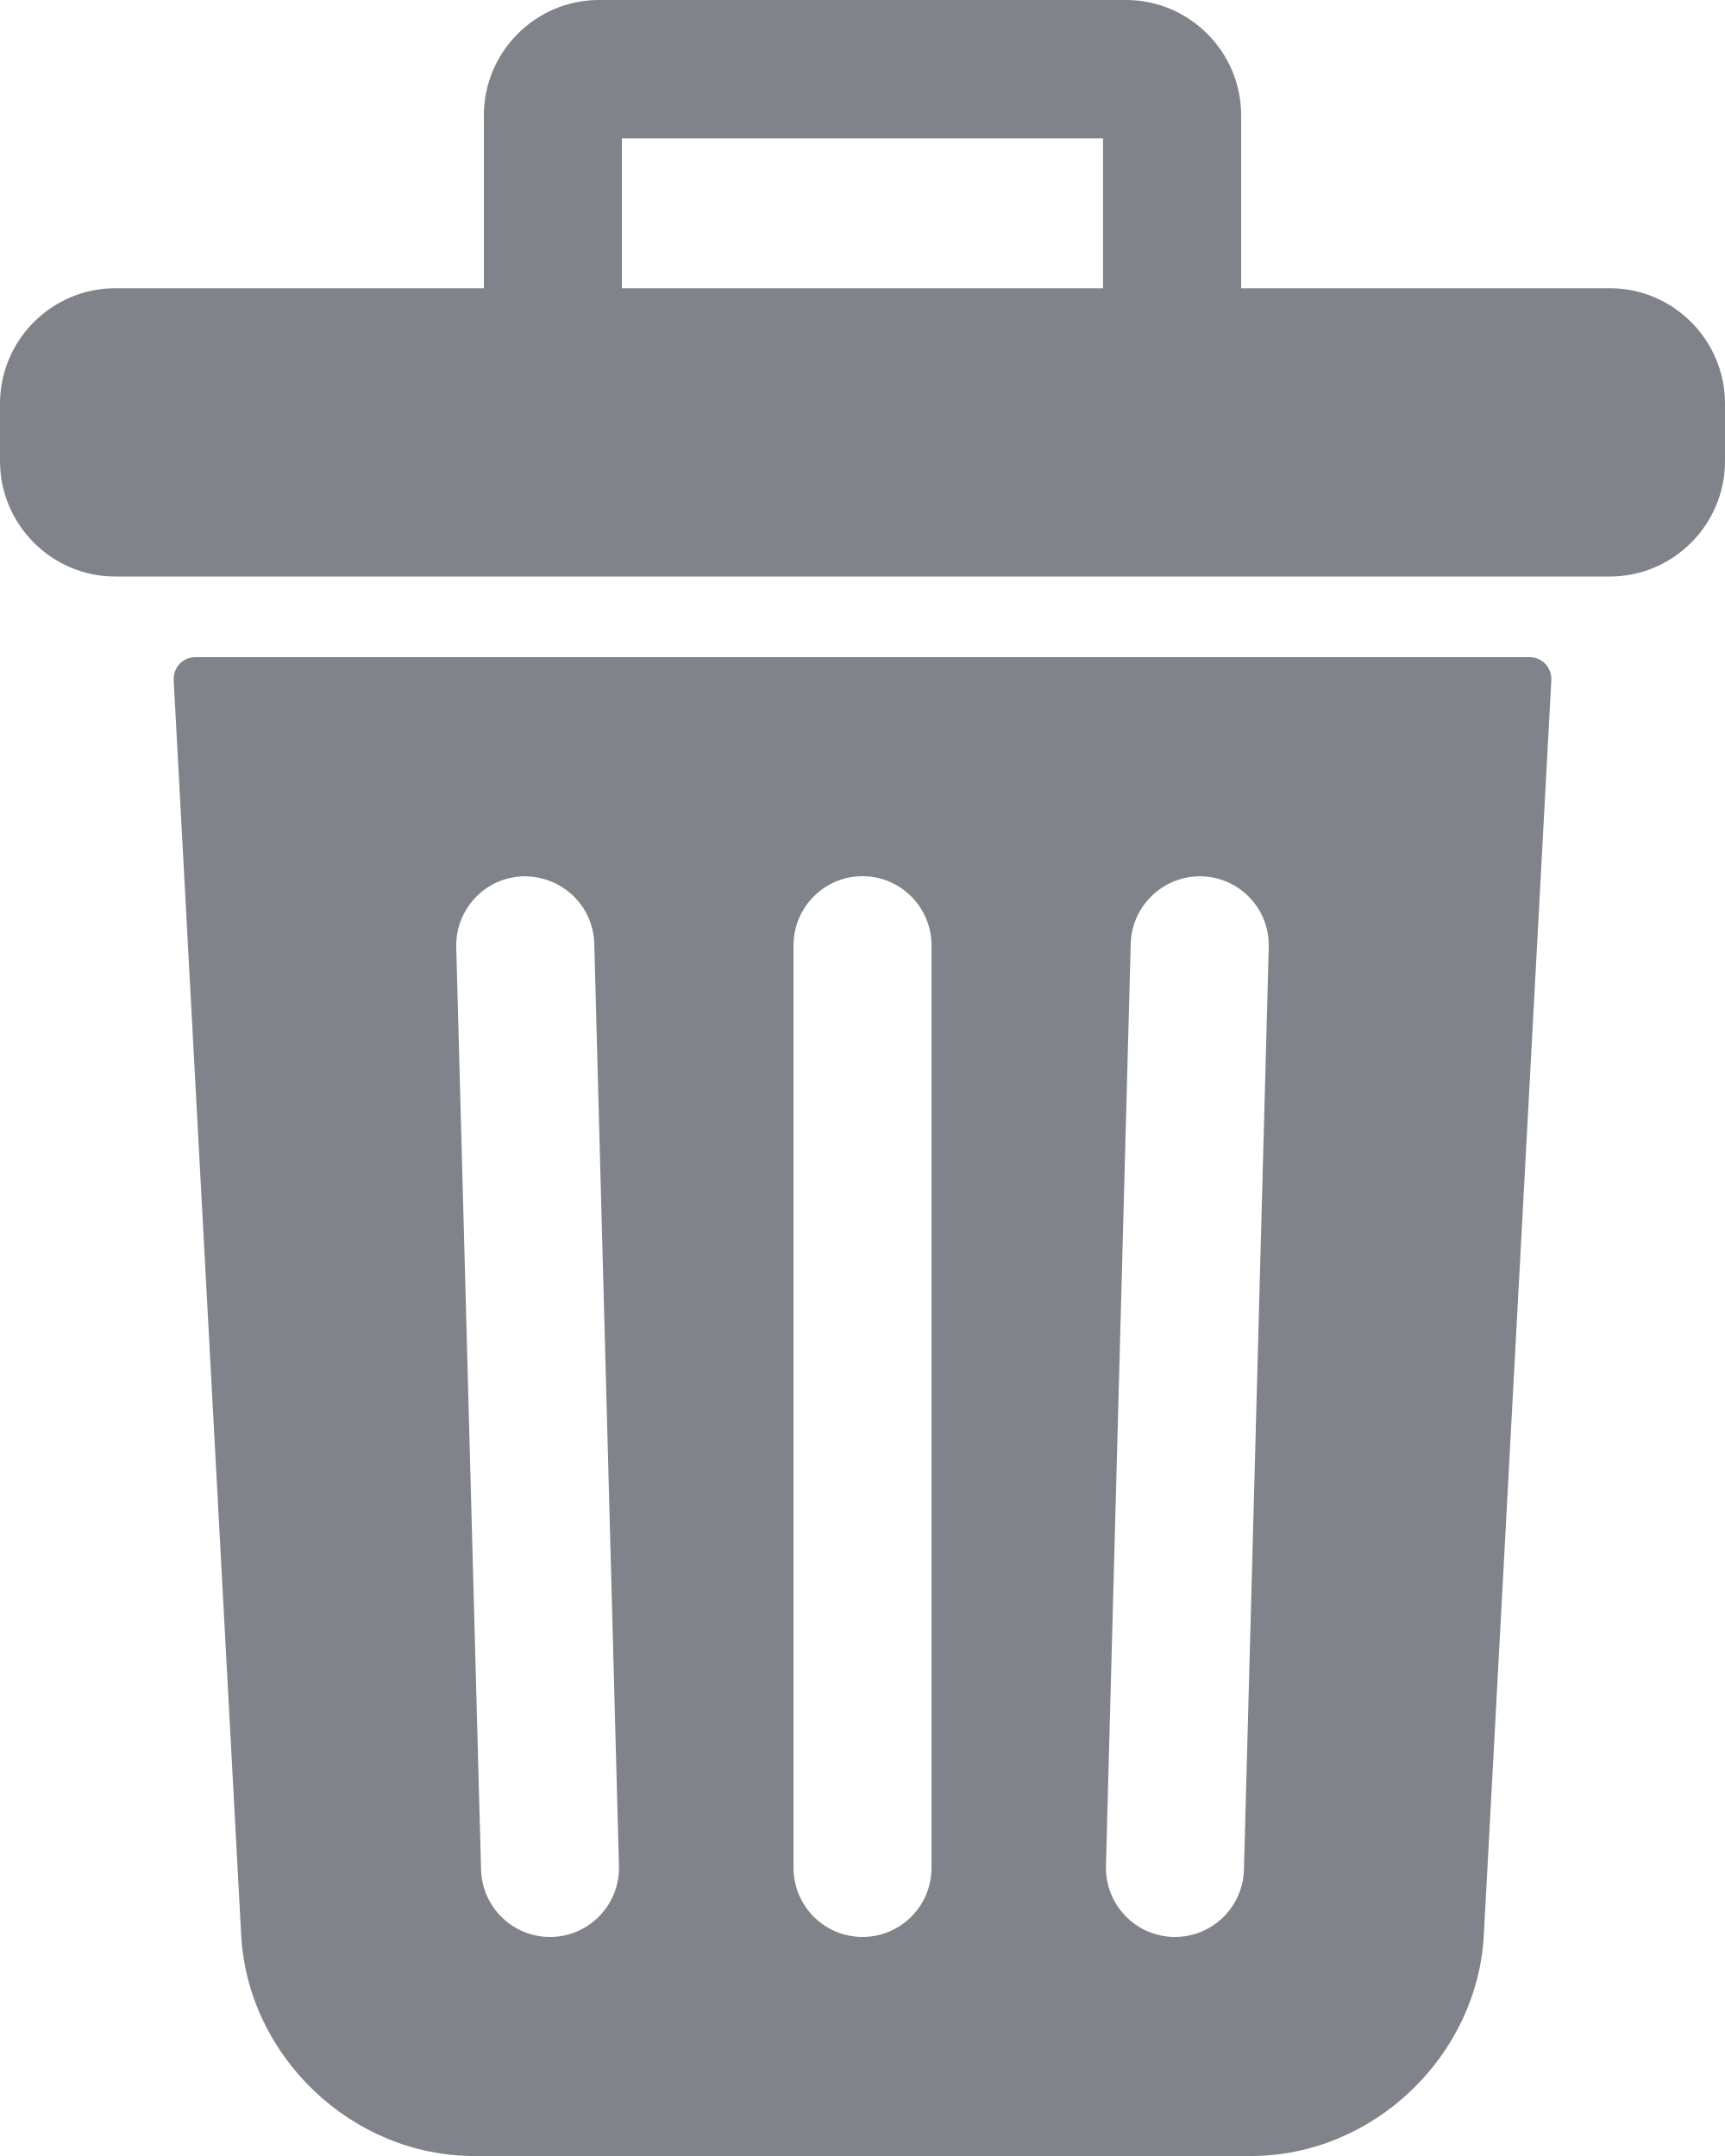
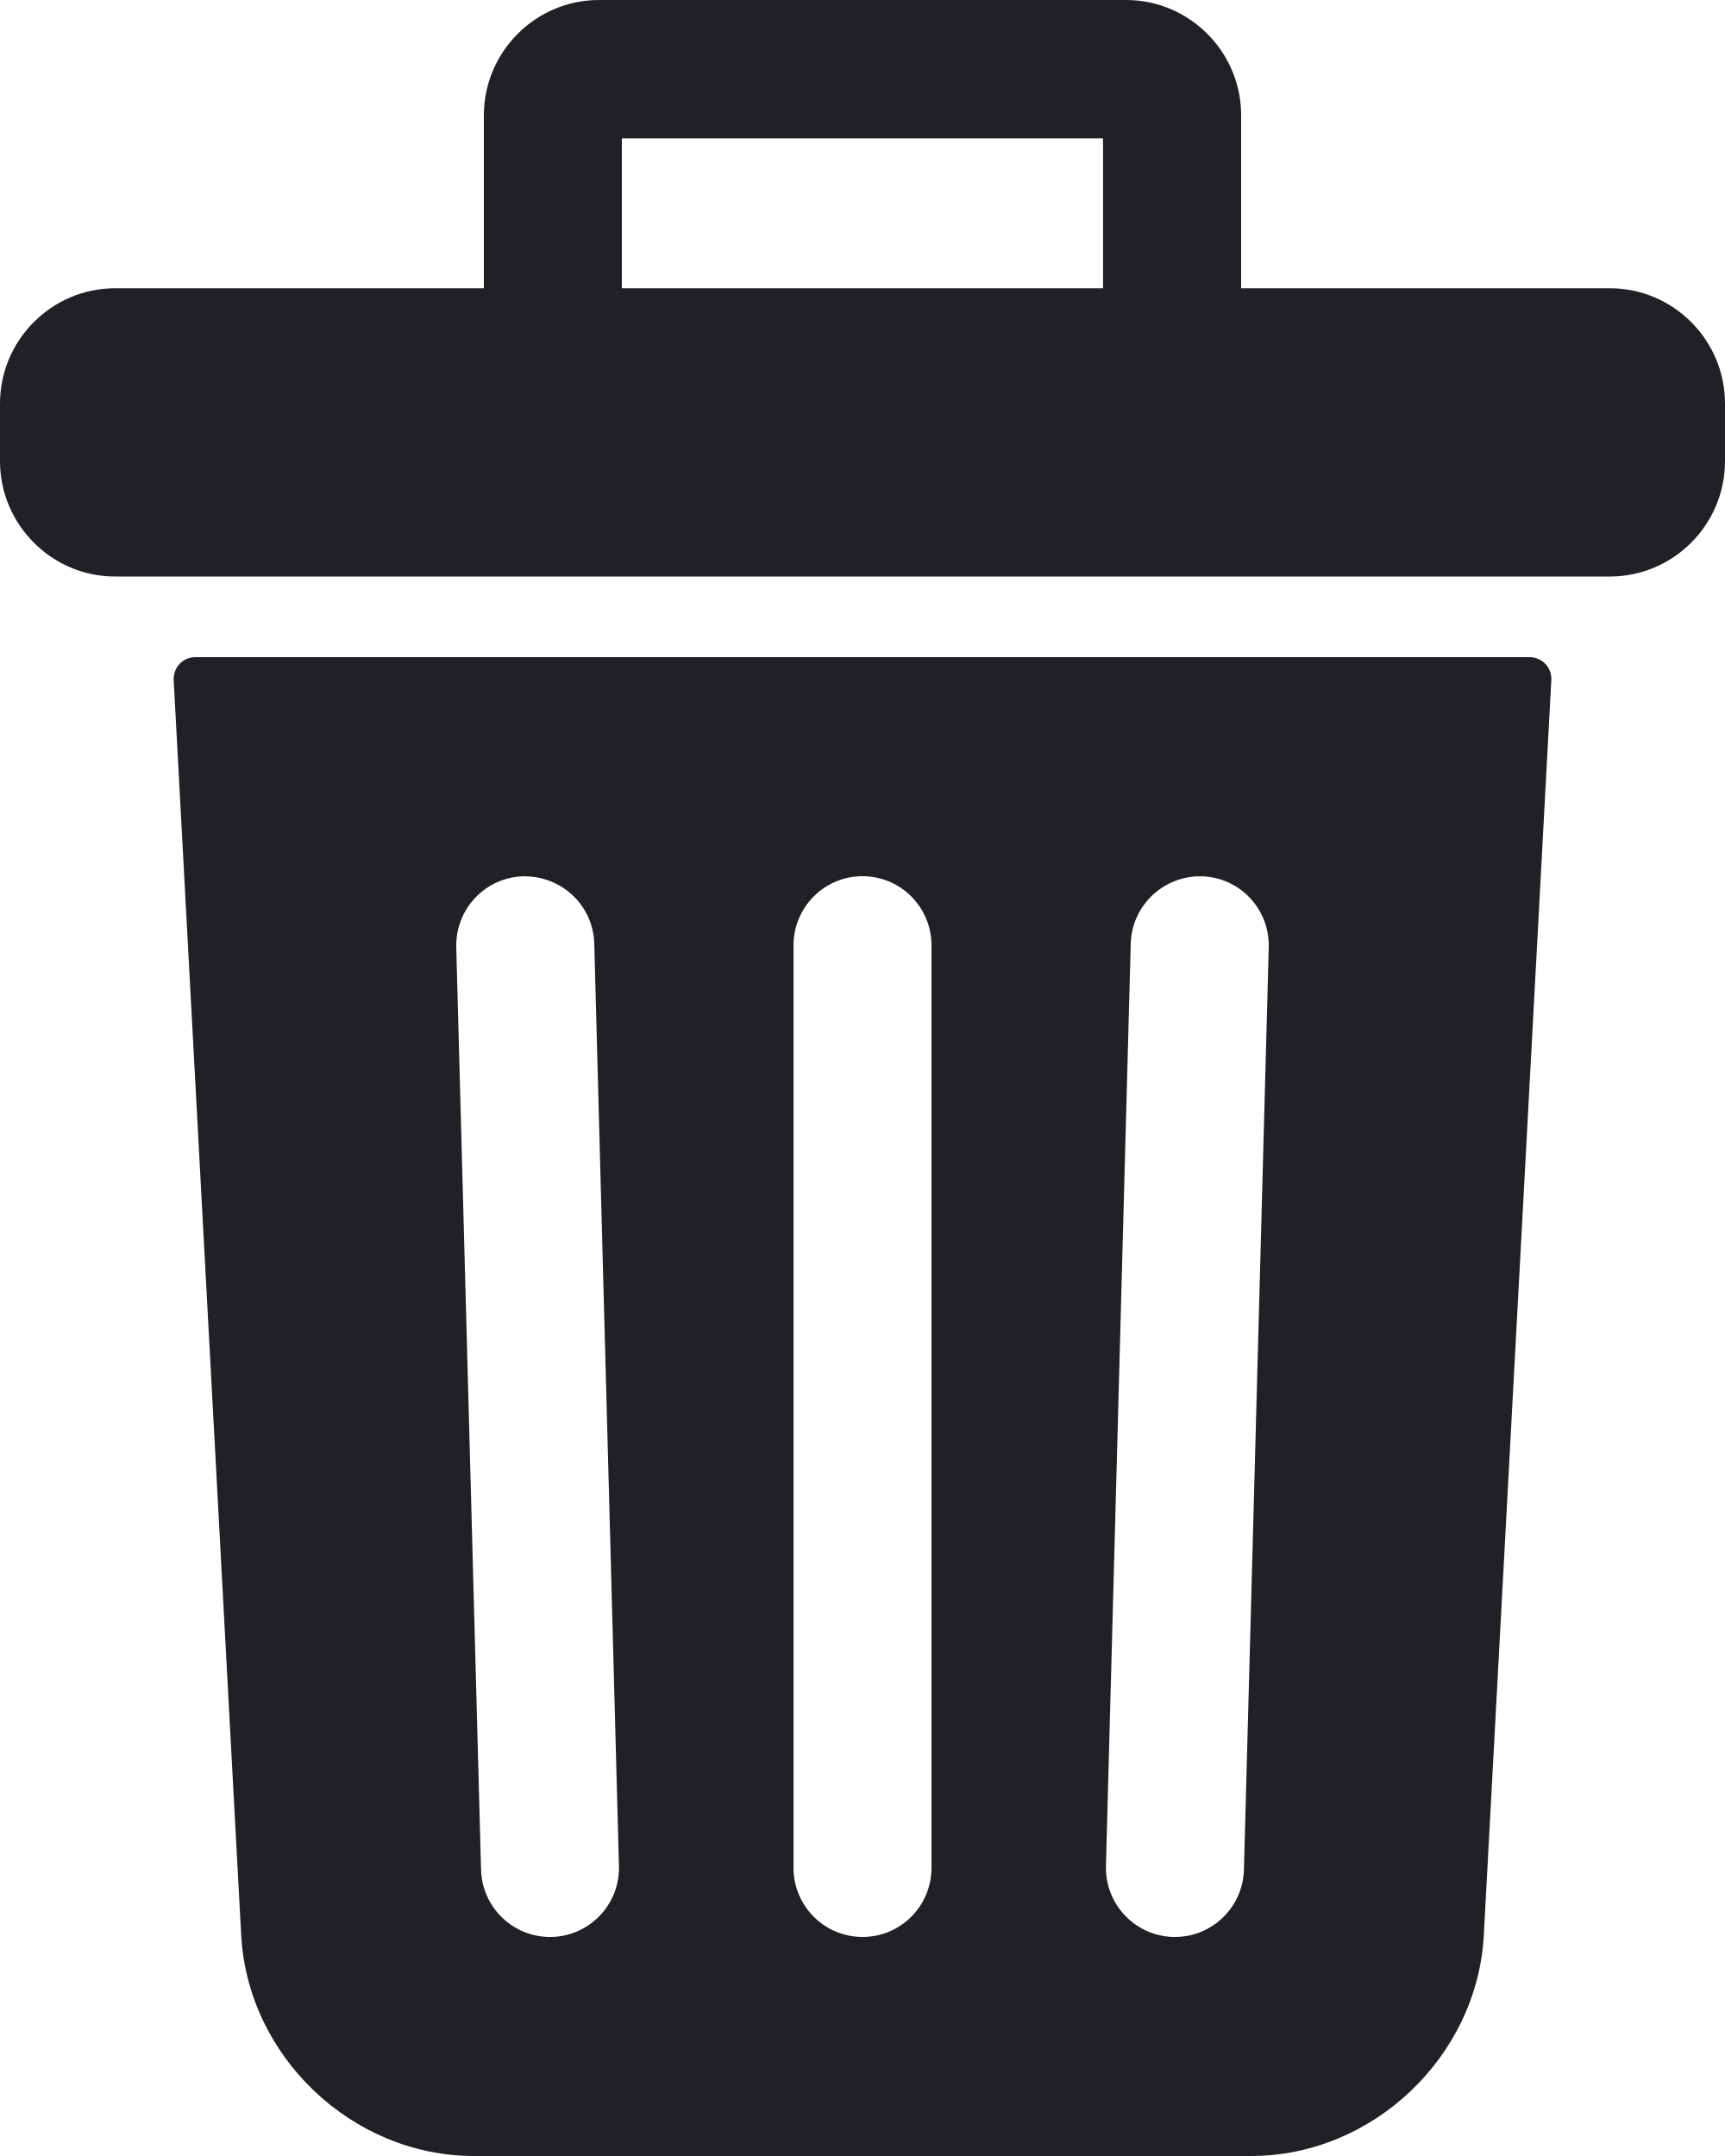
<svg xmlns="http://www.w3.org/2000/svg" width="16px" height="20px" viewBox="0 0 16 20" version="1.1">
  <g stroke="none" stroke-width="1" fill="none" fill-rule="evenodd">
-     <path fill="#80848A" fill-rule="nonzero" d="M14.187,6.096 L1.813,6.096 C1.695,6.096 1.605,6.192 1.611,6.31 L2.237,17.95 C2.297,19.078 3.268,20 4.395,20 L11.605,20 C12.732,20 13.703,19.078 13.763,17.95 L14.389,6.31 C14.395,6.192 14.304,6.096 14.187,6.096 Z M5.119,17.968 C5.113,17.968 5.107,17.968 5.101,17.968 C4.756,17.968 4.471,17.692 4.462,17.343 L4.232,8.788 C4.223,8.433 4.501,8.138 4.855,8.129 C5.211,8.125 5.502,8.399 5.512,8.753 L5.741,17.309 C5.751,17.663 5.472,17.958 5.119,17.968 Z M8.64,17.326 C8.64,17.681 8.354,17.968 8,17.968 C7.647,17.968 7.36,17.681 7.36,17.326 L7.36,8.77 C7.36,8.416 7.646,8.128 8,8.128 C8.354,8.128 8.64,8.416 8.64,8.77 L8.64,17.326 Z M11.145,8.129 C11.499,8.138 11.778,8.433 11.768,8.788 L11.538,17.343 C11.529,17.691 11.244,17.968 10.899,17.968 C10.893,17.968 10.887,17.968 10.881,17.968 C10.527,17.958 10.249,17.663 10.258,17.309 L10.488,8.753 C10.498,8.398 10.795,8.121 11.145,8.129 Z M10.445,0 C11.032,0 11.512,0.481 11.512,1.069 L11.512,1.069 L11.512,2.674 L14.933,2.674 C15.52,2.674 16,3.155 16,3.744 L16,3.744 L16,4.278 C16,4.867 15.52,5.348 14.933,5.348 L14.933,5.348 L1.067,5.348 C0.48,5.348 0,4.866 0,4.278 L0,4.278 L0,3.744 C0,3.155 0.48,2.674 1.067,2.674 L1.067,2.674 L4.488,2.674 L4.488,1.07 C4.488,0.481 4.968,0 5.555,0 L5.555,0 Z M10.231,1.283 L5.768,1.283 L5.768,2.674 L10.231,2.674 L10.231,1.283 Z" />
+     <path fill="#202124" fill-rule="nonzero" d="M14.187,6.096 L1.813,6.096 C1.695,6.096 1.605,6.192 1.611,6.31 L2.237,17.95 C2.297,19.078 3.268,20 4.395,20 L11.605,20 C12.732,20 13.703,19.078 13.763,17.95 L14.389,6.31 C14.395,6.192 14.304,6.096 14.187,6.096 Z M5.119,17.968 C5.113,17.968 5.107,17.968 5.101,17.968 C4.756,17.968 4.471,17.692 4.462,17.343 L4.232,8.788 C4.223,8.433 4.501,8.138 4.855,8.129 C5.211,8.125 5.502,8.399 5.512,8.753 L5.741,17.309 C5.751,17.663 5.472,17.958 5.119,17.968 Z M8.64,17.326 C8.64,17.681 8.354,17.968 8,17.968 C7.647,17.968 7.36,17.681 7.36,17.326 L7.36,8.77 C7.36,8.416 7.646,8.128 8,8.128 C8.354,8.128 8.64,8.416 8.64,8.77 L8.64,17.326 Z M11.145,8.129 C11.499,8.138 11.778,8.433 11.768,8.788 L11.538,17.343 C11.529,17.691 11.244,17.968 10.899,17.968 C10.893,17.968 10.887,17.968 10.881,17.968 C10.527,17.958 10.249,17.663 10.258,17.309 L10.488,8.753 C10.498,8.398 10.795,8.121 11.145,8.129 Z M10.445,0 C11.032,0 11.512,0.481 11.512,1.069 L11.512,1.069 L11.512,2.674 L14.933,2.674 C15.52,2.674 16,3.155 16,3.744 L16,3.744 L16,4.278 C16,4.867 15.52,5.348 14.933,5.348 L14.933,5.348 L1.067,5.348 C0.48,5.348 0,4.866 0,4.278 L0,4.278 L0,3.744 C0,3.155 0.48,2.674 1.067,2.674 L1.067,2.674 L4.488,2.674 L4.488,1.07 C4.488,0.481 4.968,0 5.555,0 L5.555,0 Z M10.231,1.283 L5.768,1.283 L5.768,2.674 L10.231,2.674 L10.231,1.283 Z" />
  </g>
</svg>
